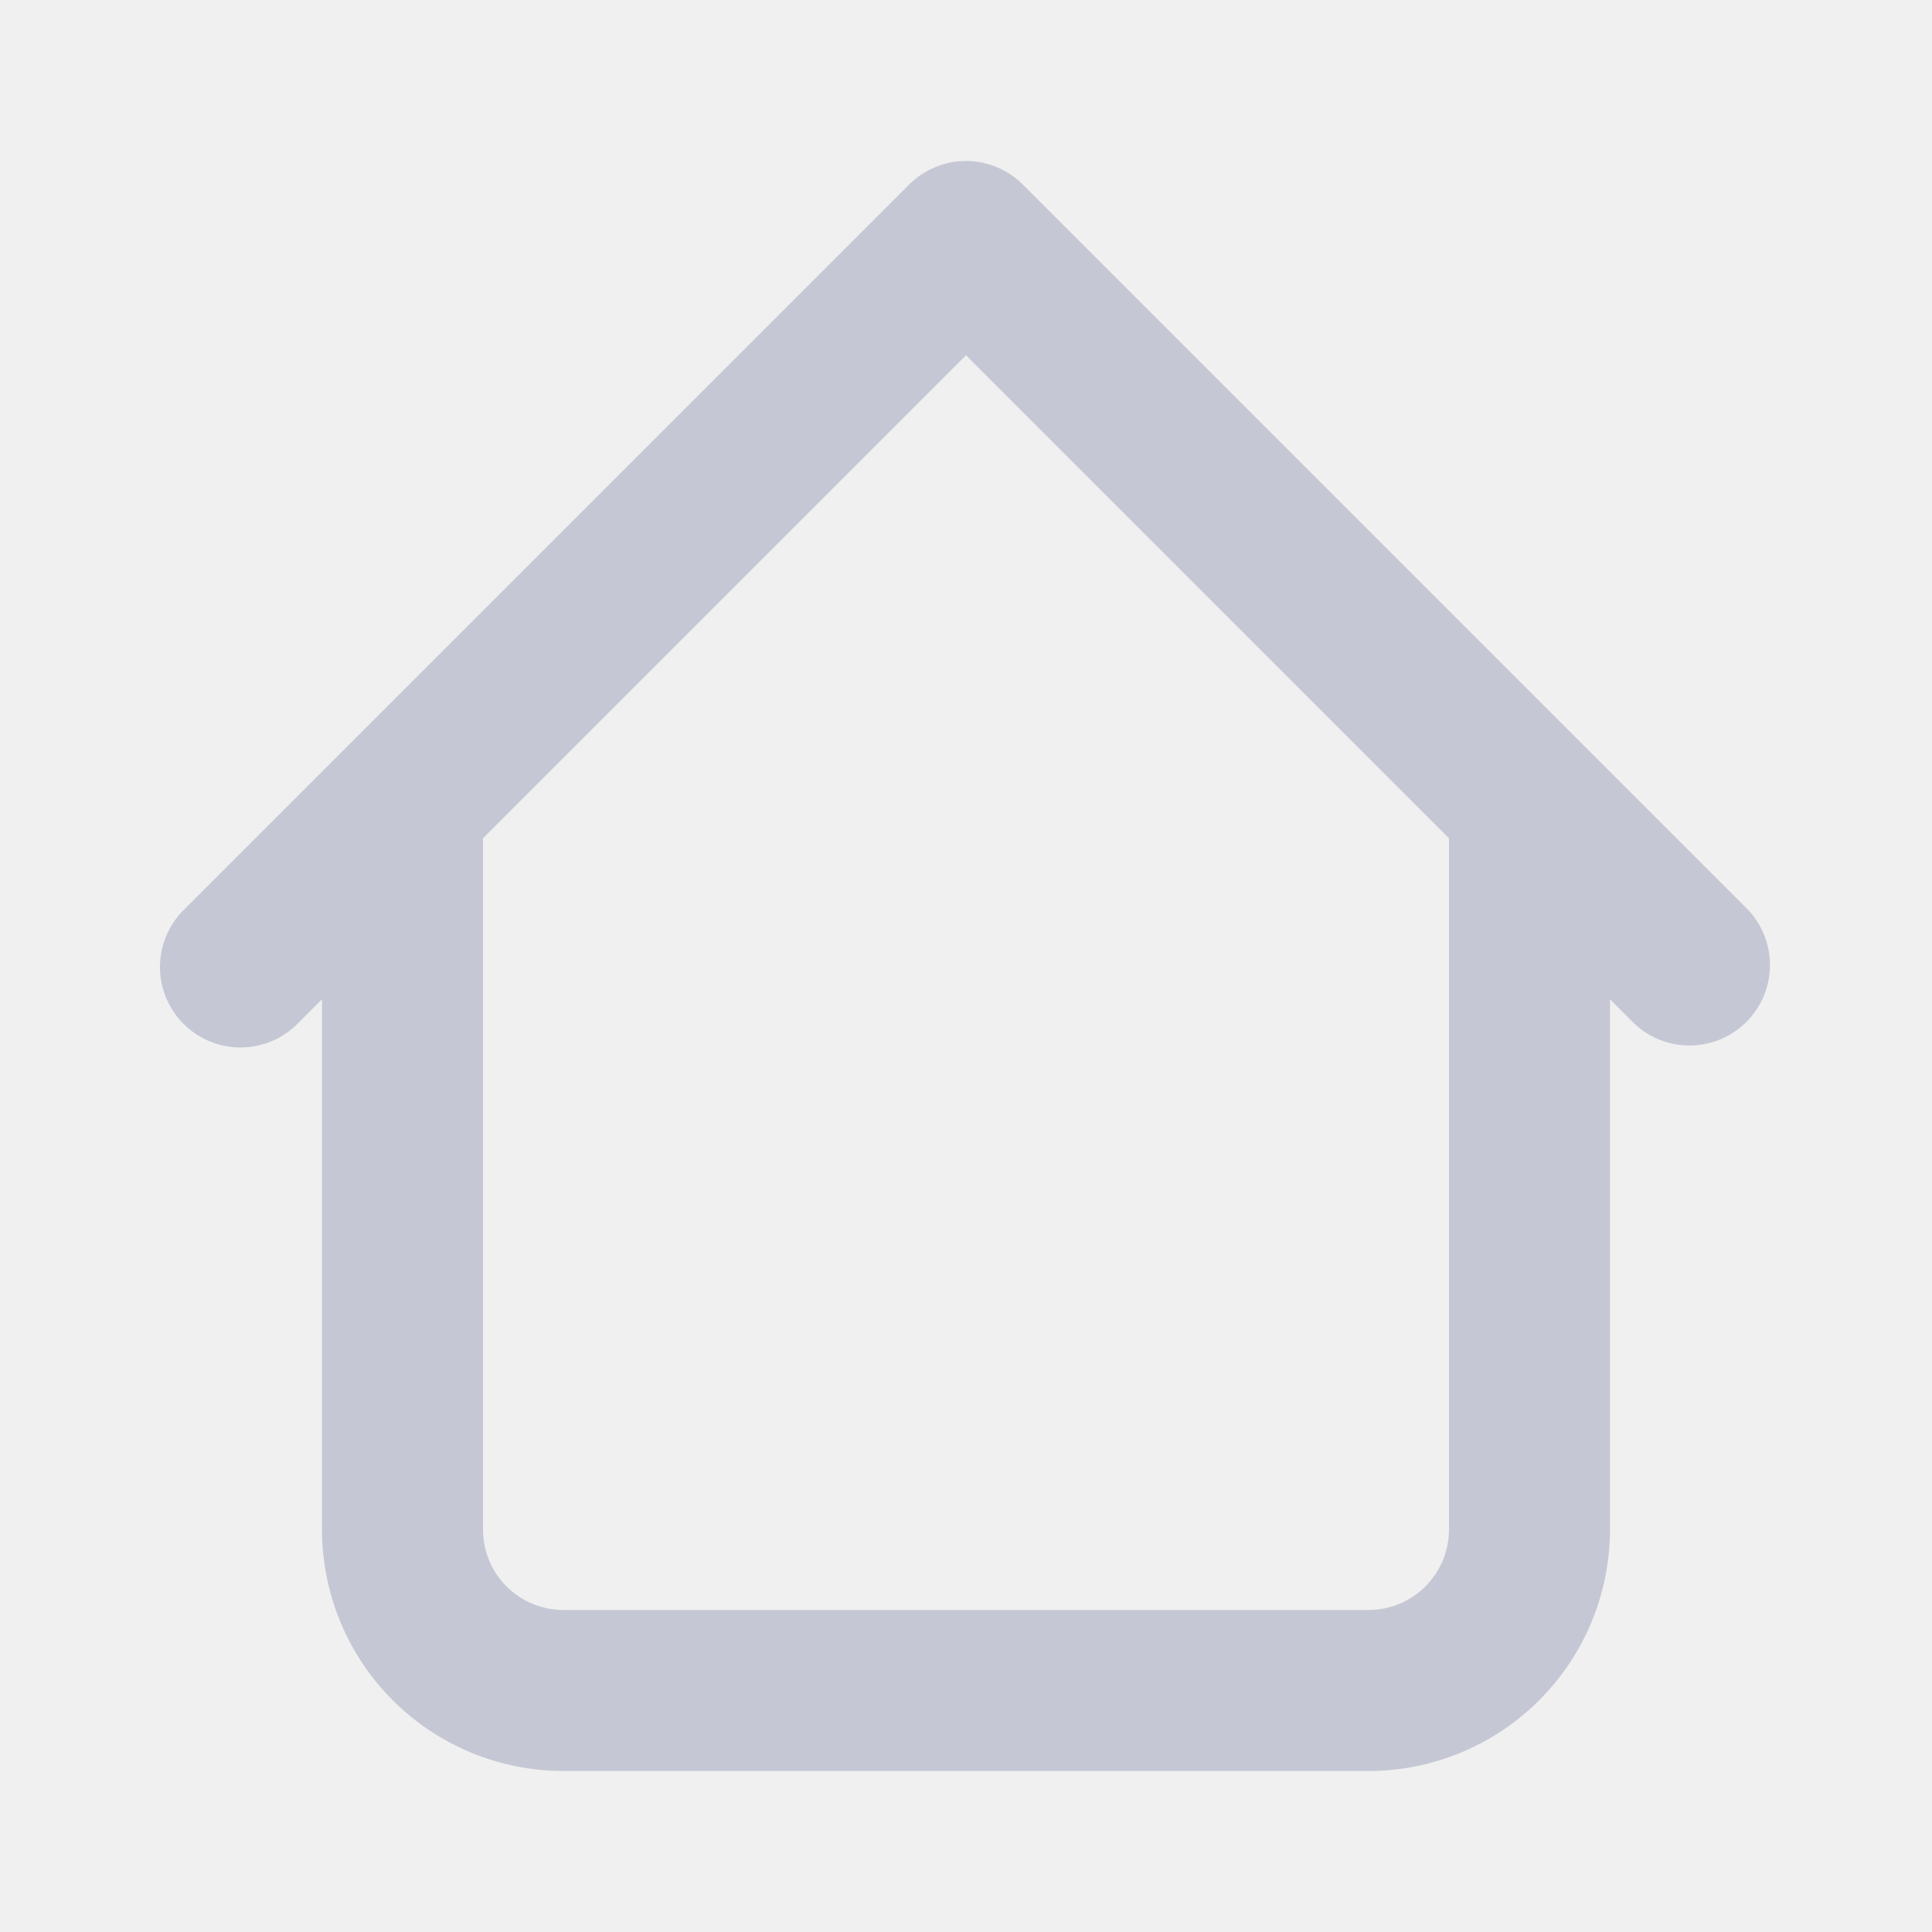
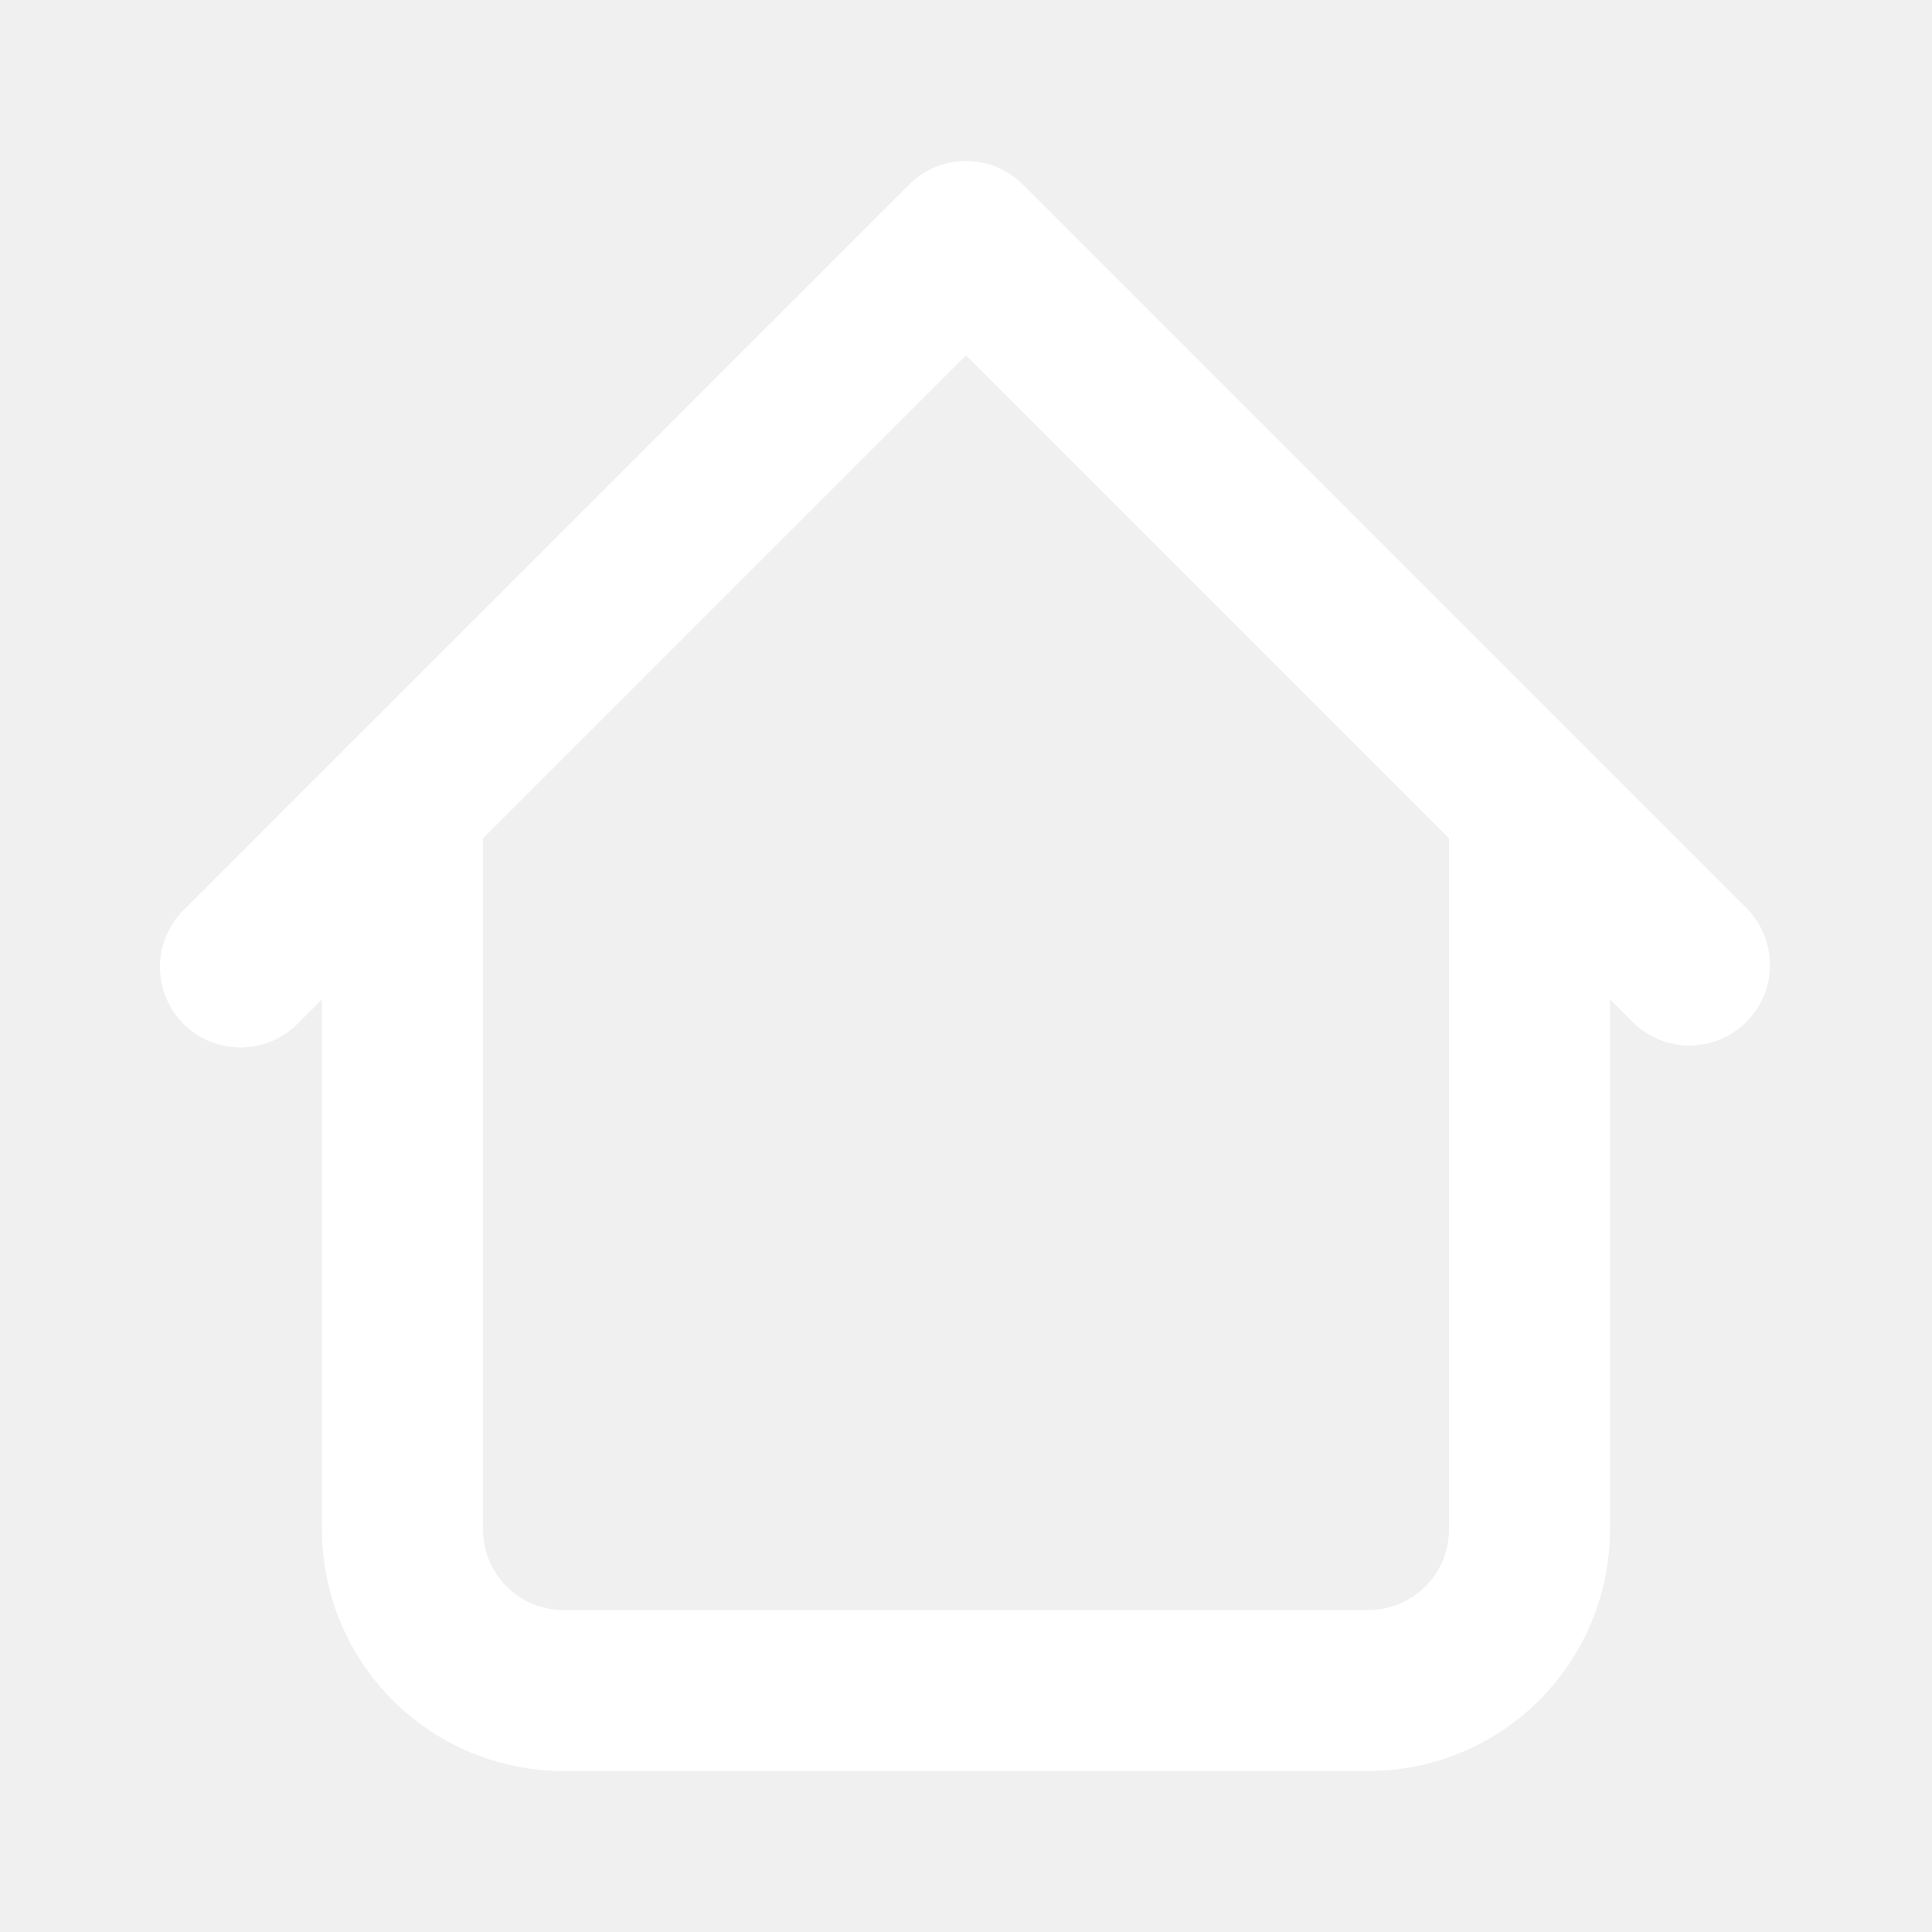
<svg xmlns="http://www.w3.org/2000/svg" width="24" height="24" viewBox="0 0 24 24" fill="none">
-   <path d="M20 10C20 9.735 19.894 9.48 19.707 9.293C19.519 9.105 19.265 9 19 9C18.734 9 18.48 9.105 18.293 9.293C18.105 9.48 18 9.735 18 10H20ZM6 10C6 9.735 5.894 9.48 5.707 9.293C5.519 9.105 5.265 9 5 9C4.734 9 4.48 9.105 4.292 9.293C4.105 9.48 4 9.735 4 10H6ZM20.293 12.707C20.481 12.889 20.734 12.99 20.996 12.988C21.258 12.985 21.509 12.88 21.694 12.695C21.88 12.509 21.985 12.259 21.987 11.996C21.989 11.734 21.889 11.482 21.707 11.293L20.293 12.707ZM12 3L12.707 2.293C12.519 2.106 12.265 2 12 2C11.734 2 11.48 2.106 11.293 2.293L12 3ZM2.293 11.293C2.197 11.385 2.121 11.496 2.068 11.618C2.016 11.74 1.988 11.871 1.987 12.004C1.986 12.136 2.011 12.268 2.062 12.391C2.112 12.514 2.186 12.626 2.28 12.719C2.374 12.813 2.486 12.888 2.609 12.938C2.732 12.988 2.863 13.013 2.996 13.012C3.129 13.011 3.26 12.983 3.382 12.931C3.504 12.879 3.614 12.803 3.707 12.707L2.293 11.293ZM7 22H17V20H7V22ZM20 19V10H18V19H20ZM6 19V10H4V19H6ZM21.707 11.293L12.707 2.293L11.293 3.707L20.293 12.707L21.707 11.293ZM11.293 2.293L2.293 11.293L3.707 12.707L12.707 3.707L11.293 2.293ZM17 22C17.795 22 18.558 21.684 19.121 21.121C19.683 20.559 20 19.796 20 19H18C18 19.265 17.894 19.52 17.707 19.707C17.519 19.895 17.265 20 17 20V22ZM7 20C6.734 20 6.48 19.895 6.292 19.707C6.105 19.52 6 19.265 6 19H4C4 19.796 4.316 20.559 4.878 21.121C5.441 21.684 6.204 22 7 22V20Z" fill="#C5C8D4" />
+   <path d="M20 10C20 9.735 19.894 9.48 19.707 9.293C19.519 9.105 19.265 9 19 9C18.734 9 18.48 9.105 18.293 9.293C18.105 9.48 18 9.735 18 10H20ZM6 10C6 9.735 5.894 9.48 5.707 9.293C5.519 9.105 5.265 9 5 9C4.734 9 4.48 9.105 4.292 9.293C4.105 9.48 4 9.735 4 10H6ZM20.293 12.707C20.481 12.889 20.734 12.99 20.996 12.988C21.258 12.985 21.509 12.88 21.694 12.695C21.88 12.509 21.985 12.259 21.987 11.996C21.989 11.734 21.889 11.482 21.707 11.293L20.293 12.707ZM12 3L12.707 2.293C12.519 2.106 12.265 2 12 2C11.734 2 11.48 2.106 11.293 2.293L12 3ZM2.293 11.293C2.197 11.385 2.121 11.496 2.068 11.618C2.016 11.74 1.988 11.871 1.987 12.004C1.986 12.136 2.011 12.268 2.062 12.391C2.112 12.514 2.186 12.626 2.28 12.719C2.374 12.813 2.486 12.888 2.609 12.938C2.732 12.988 2.863 13.013 2.996 13.012C3.129 13.011 3.26 12.983 3.382 12.931C3.504 12.879 3.614 12.803 3.707 12.707L2.293 11.293ZM7 22H17V20H7V22ZM20 19V10H18V19H20ZM6 19V10H4V19H6ZM21.707 11.293L12.707 2.293L11.293 3.707L20.293 12.707L21.707 11.293ZM11.293 2.293L2.293 11.293L3.707 12.707L12.707 3.707L11.293 2.293ZM17 22C17.795 22 18.558 21.684 19.121 21.121C19.683 20.559 20 19.796 20 19H18C18 19.265 17.894 19.52 17.707 19.707C17.519 19.895 17.265 20 17 20V22ZM7 20C6.734 20 6.48 19.895 6.292 19.707C6.105 19.52 6 19.265 6 19H4C4 19.796 4.316 20.559 4.878 21.121C5.441 21.684 6.204 22 7 22V20Z" fill="white" />
</svg>
